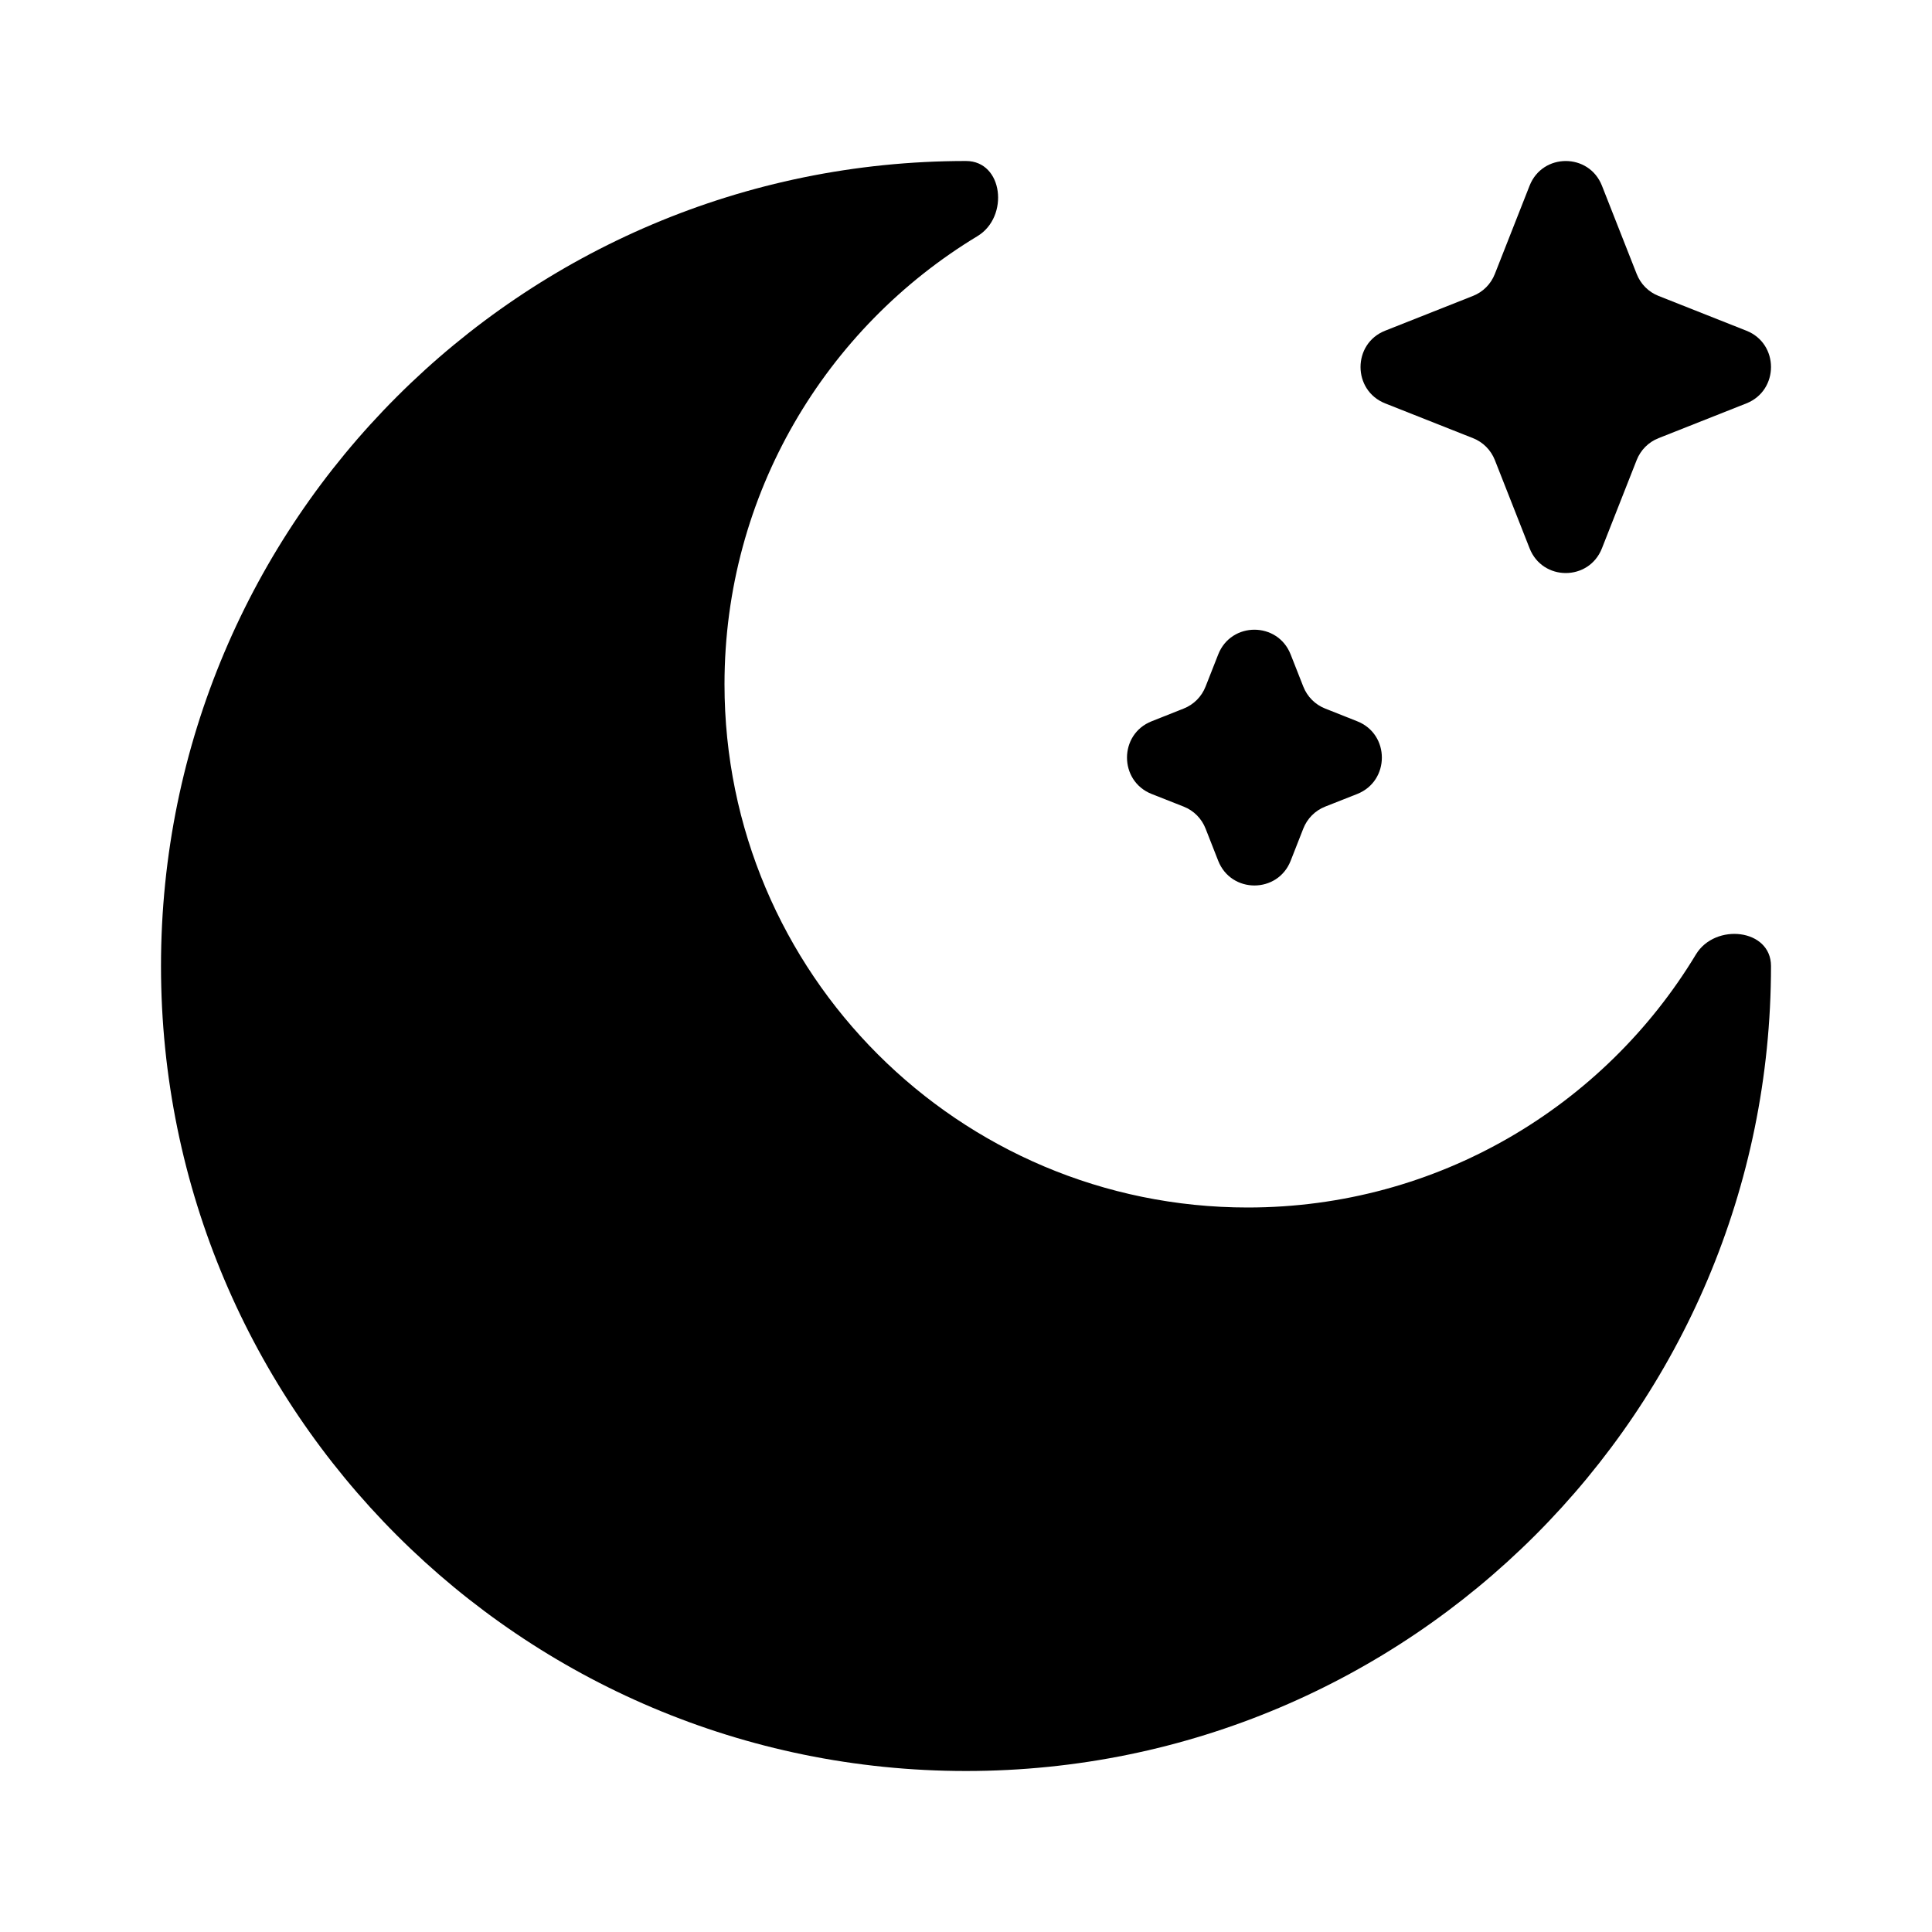
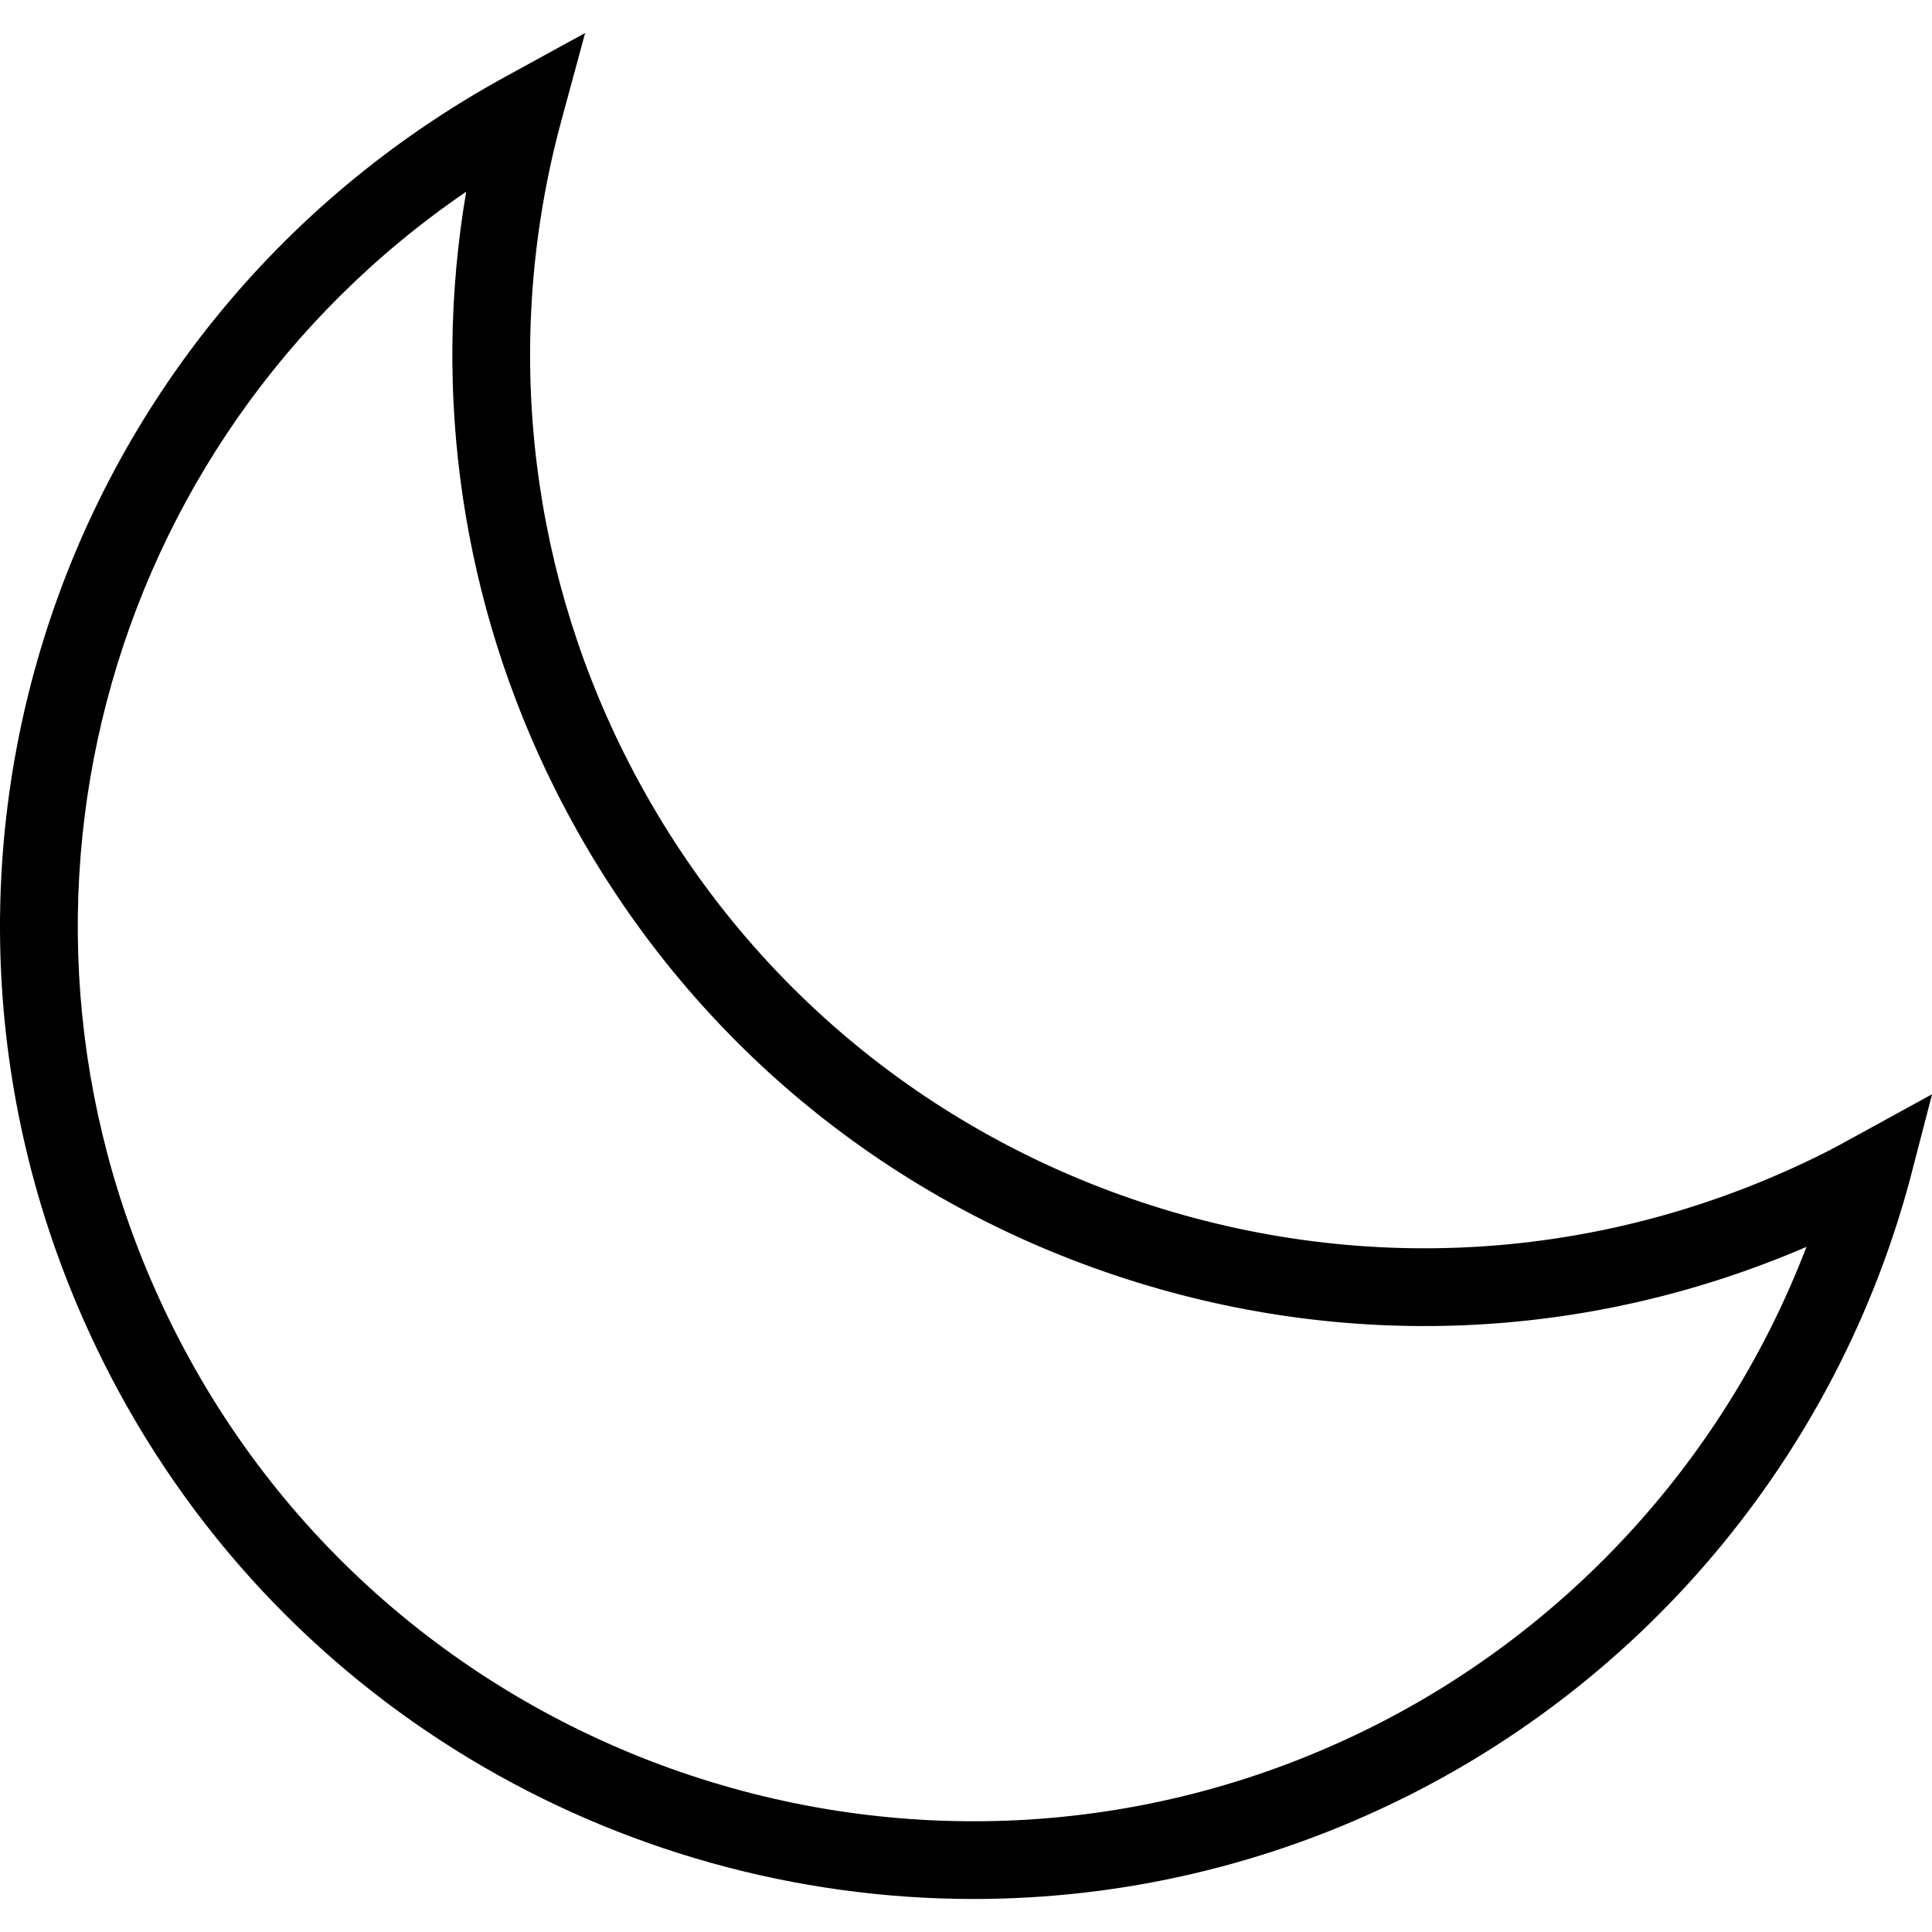
- <svg xmlns="http://www.w3.org/2000/svg" viewBox="0 0 24 24">
-   <path d="M19.9 2.307C19.739 1.898 19.162 1.898 19.001 2.307L18.57 3.402C18.521 3.528 18.423 3.627 18.298 3.676L17.207 4.108C16.799 4.269 16.799 4.849 17.207 5.011L18.298 5.443C18.423 5.492 18.521 5.591 18.57 5.716L19.001 6.811C19.162 7.221 19.739 7.221 19.9 6.811L20.331 5.716C20.38 5.591 20.478 5.492 20.603 5.443L21.694 5.011C22.102 4.849 22.102 4.269 21.694 4.108L20.603 3.676C20.478 3.627 20.38 3.528 20.331 3.402L19.9 2.307Z" />
-   <path d="M16.033 8.13C15.872 7.72 15.294 7.72 15.133 8.13L14.976 8.529C14.927 8.654 14.829 8.753 14.704 8.802L14.306 8.96C13.898 9.121 13.898 9.701 14.306 9.863L14.704 10.02C14.829 10.069 14.927 10.168 14.976 10.293L15.133 10.693C15.294 11.102 15.872 11.102 16.033 10.693L16.19 10.293C16.239 10.168 16.337 10.069 16.462 10.02L16.86 9.863C17.268 9.701 17.268 9.121 16.86 8.96L16.462 8.802C16.337 8.753 16.239 8.654 16.19 8.529L16.033 8.13Z" />
-   <path d="M12 22C17.523 22 22 17.523 22 12C22 11.537 21.306 11.461 21.067 11.857C19.929 13.741 17.861 15 15.5 15C11.91 15 9 12.09 9 8.5C9 6.138 10.259 4.071 12.143 2.933C12.539 2.693 12.463 2 12 2C6.477 2 2 6.477 2 12C2 17.523 6.477 22 12 22Z" />
+ <svg xmlns="http://www.w3.org/2000/svg" version="1.1" class="moon" x="0px" y="0px" viewBox="0 0 49.739 49.739" style="enable-background:new 0 0 49.739 49.739;" xml:space="preserve">
+   <path d="M25.068,48.889c-9.173,0-18.017-5.06-22.396-13.804C-3.373,23.008,1.164,8.467,13.003,1.979l2.061-1.129l-0.615,2.268        c-1.479,5.459-0.899,11.25,1.633,16.306c2.75,5.493,7.476,9.587,13.305,11.526c5.831,1.939,12.065,1.492,17.559-1.258v0        c0.25-0.125,0.492-0.258,0.734-0.391l2.061-1.13l-0.585,2.252c-1.863,6.873-6.577,12.639-12.933,15.822        C32.639,48.039,28.825,48.888,25.068,48.889z M12.002,4.936c-9.413,6.428-12.756,18.837-7.54,29.253        c5.678,11.34,19.522,15.945,30.864,10.268c5.154-2.582,9.136-7.012,11.181-12.357c-5.632,2.427-11.882,2.702-17.752,0.748        c-6.337-2.108-11.473-6.557-14.463-12.528C11.899,15.541,11.11,10.16,12.002,4.936z" />
</svg>
